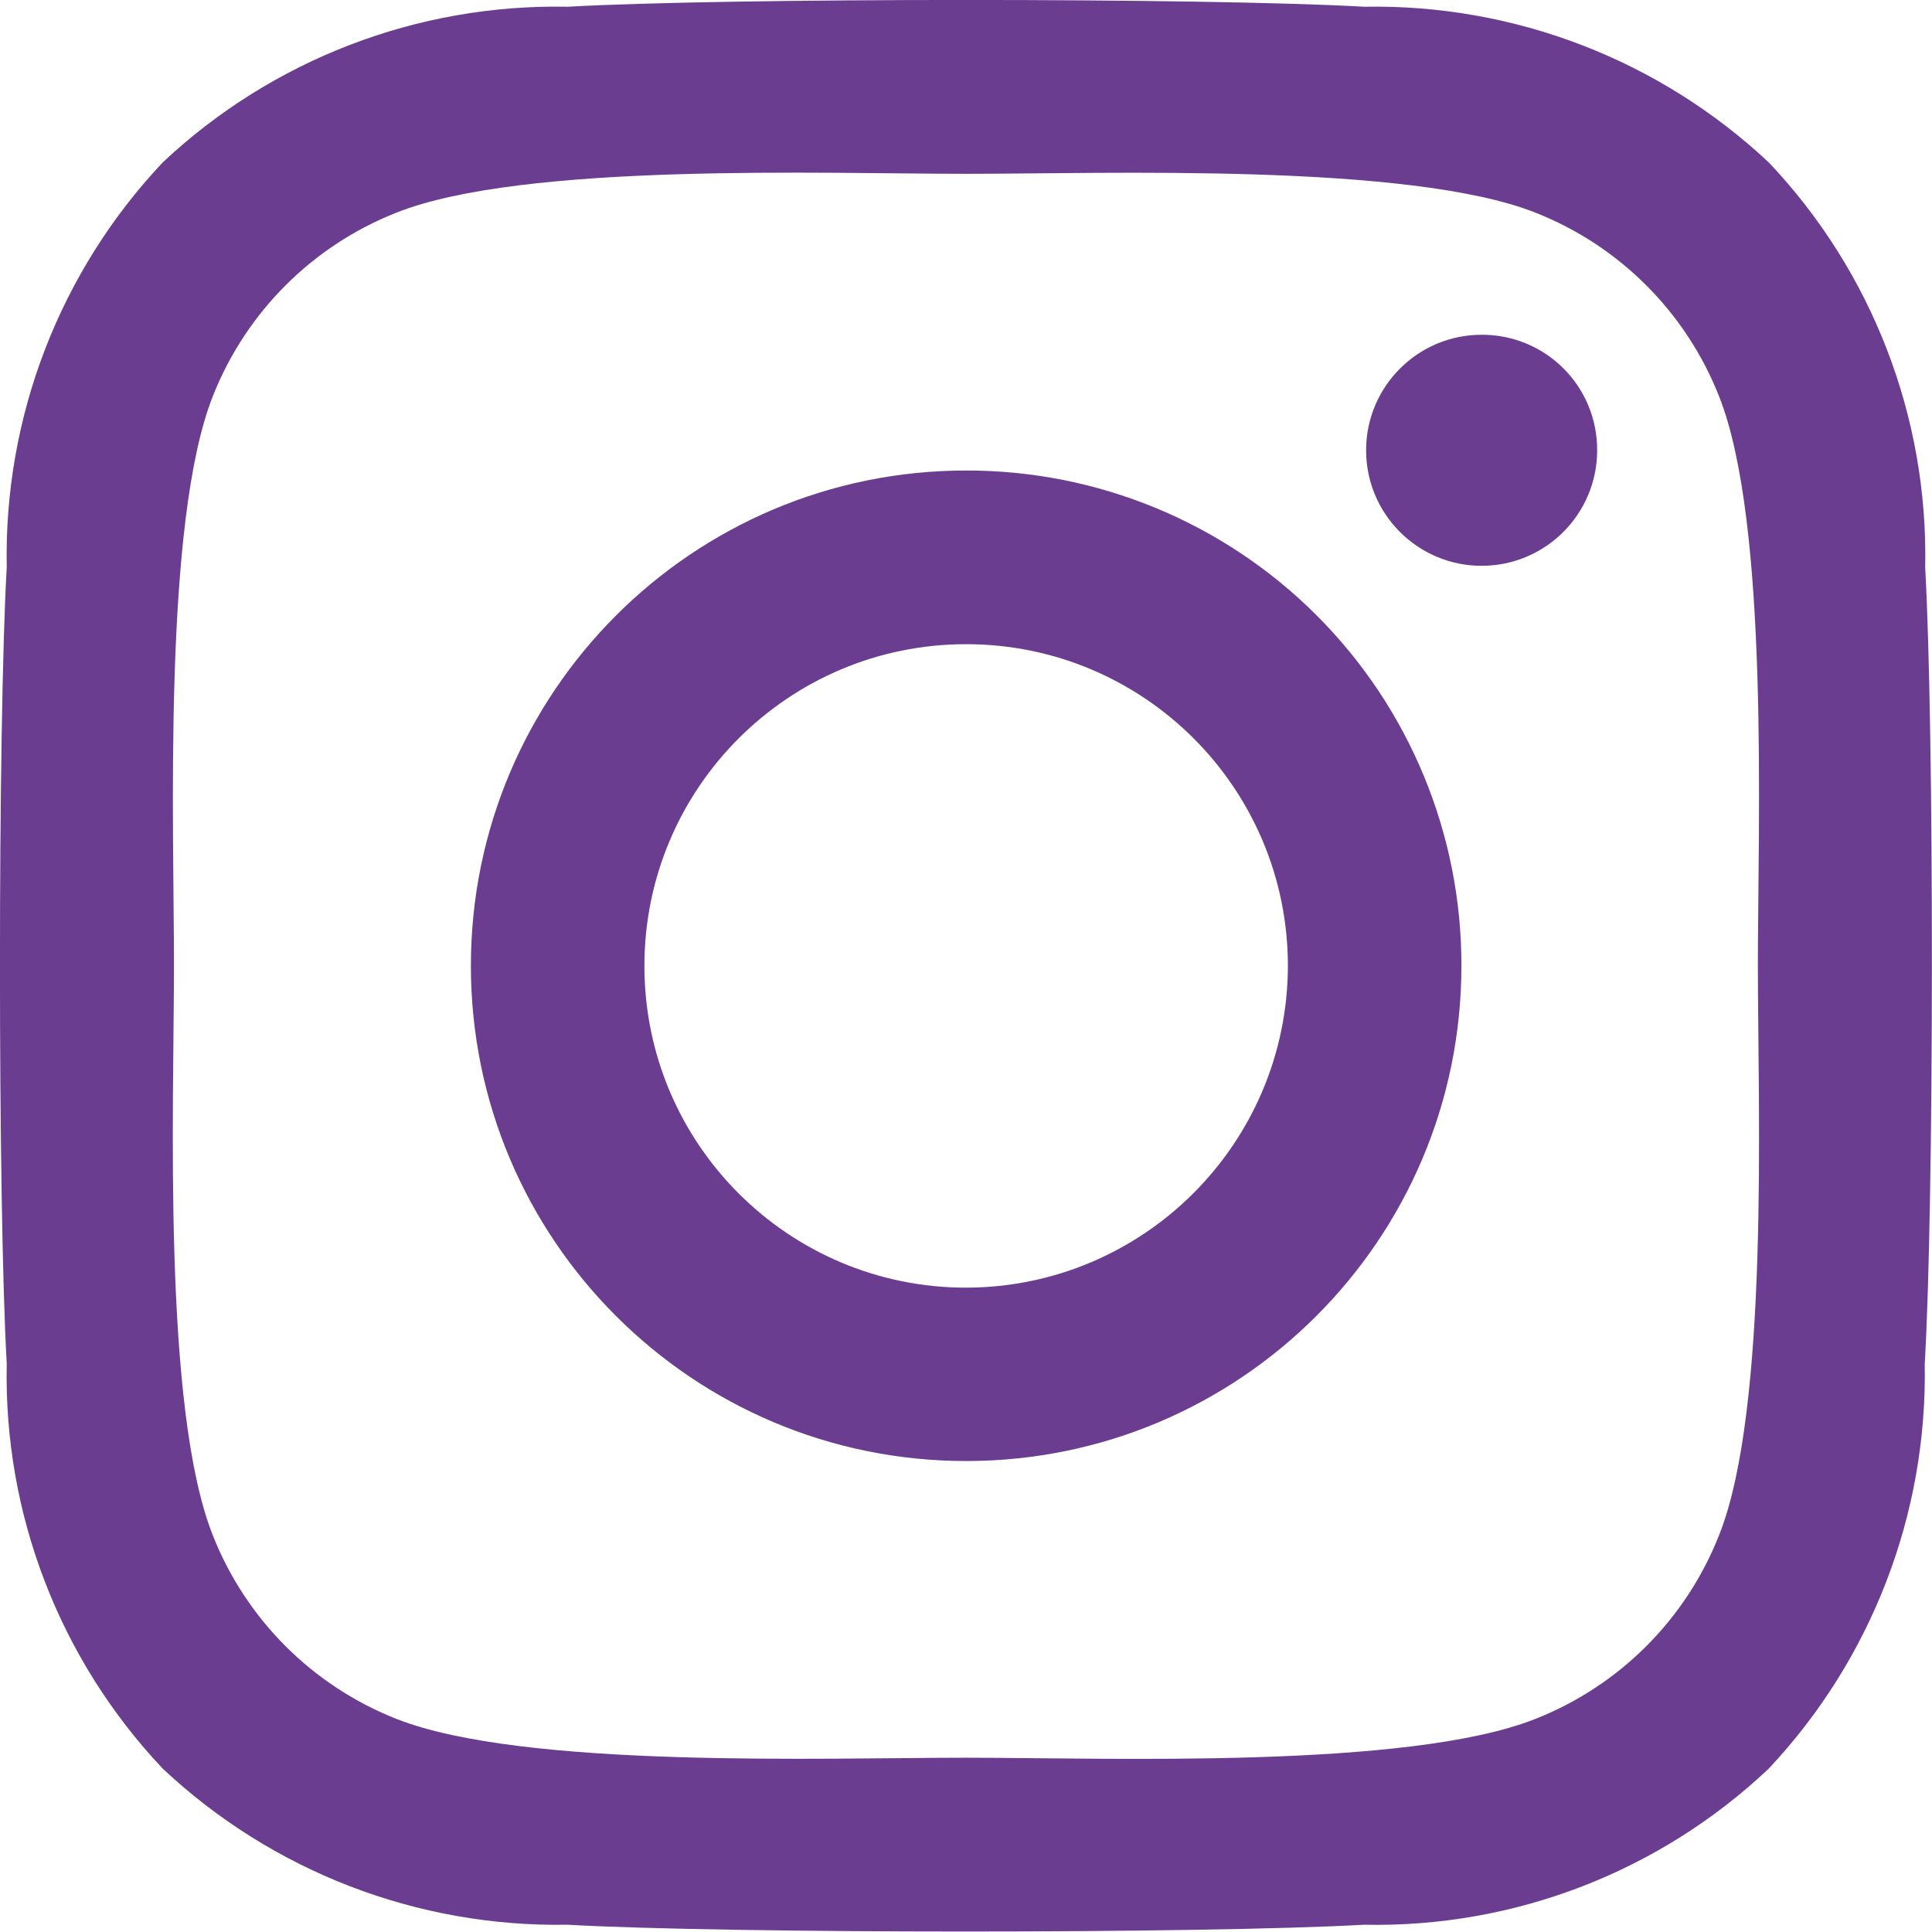
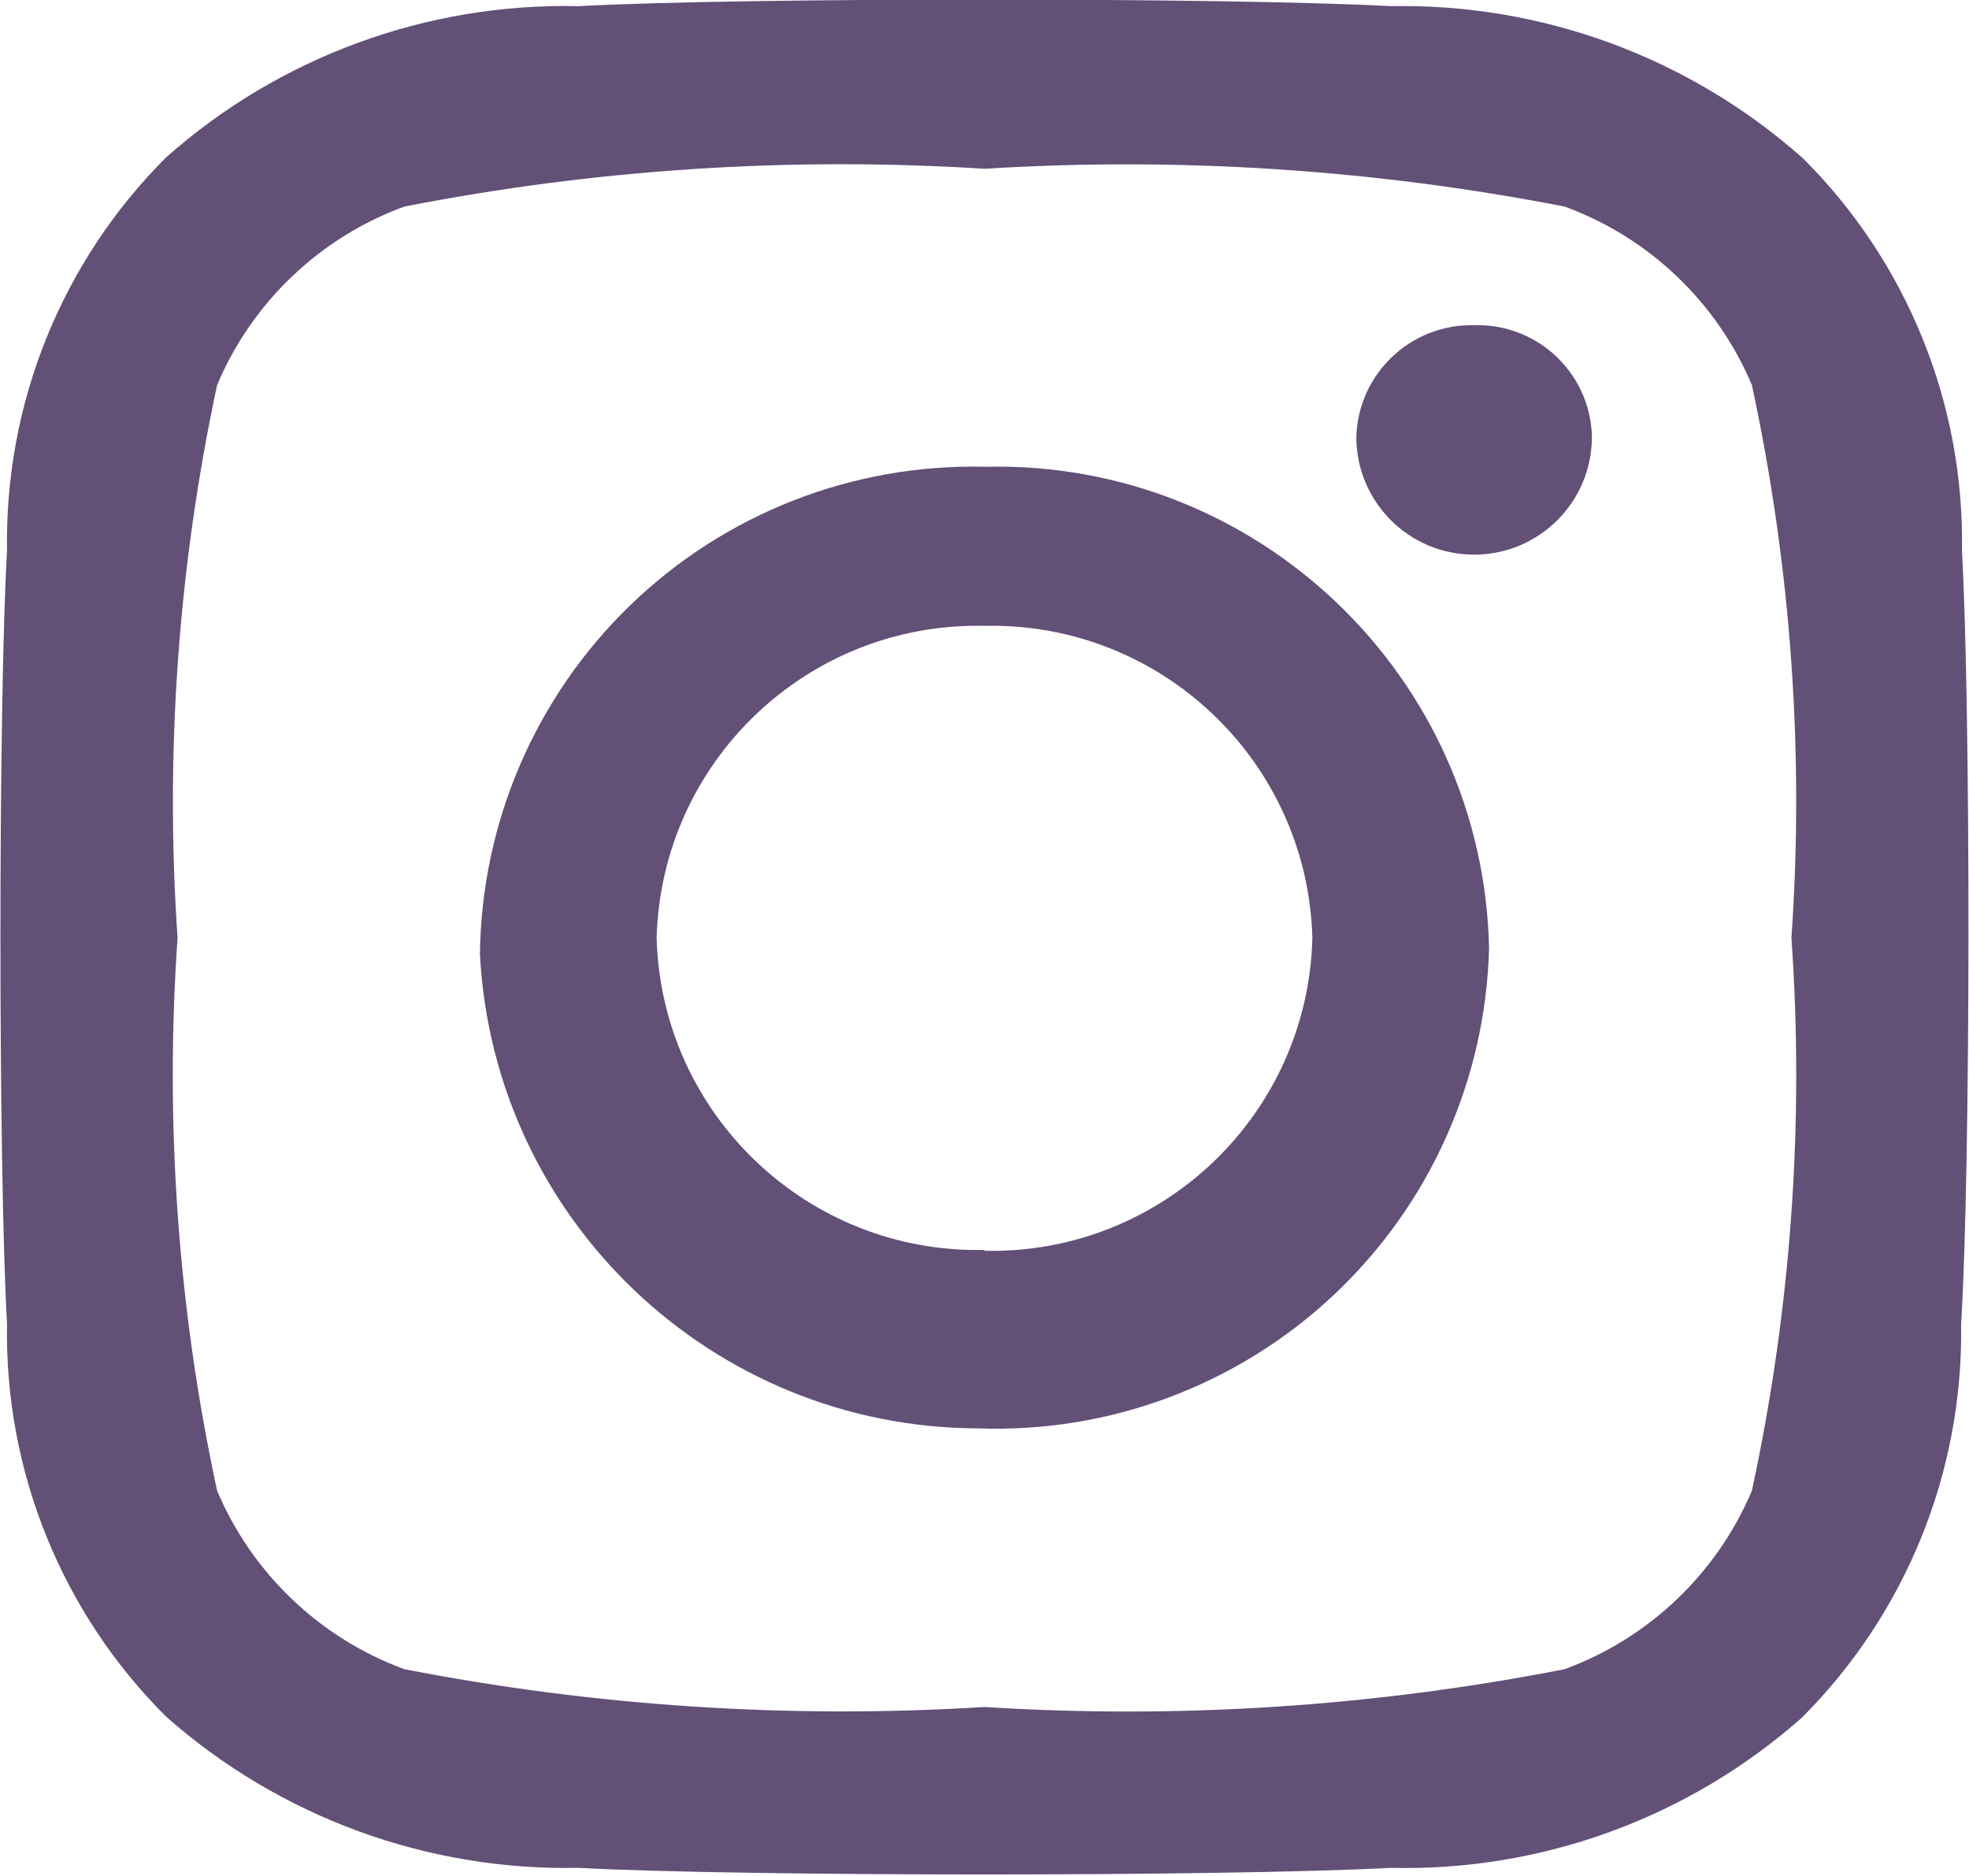
- <svg xmlns="http://www.w3.org/2000/svg" width="25.22" height="25.214" viewBox="0 0 25.22 25.214">
-   <path id="Icon_awesome-instagram" data-name="Icon awesome-instagram" d="M12.607,8.38a6.465,6.465,0,1,0,6.465,6.465A6.454,6.454,0,0,0,12.607,8.38Zm0,10.667a4.2,4.2,0,1,1,4.2-4.2A4.21,4.21,0,0,1,12.607,19.047ZM20.844,8.116a1.508,1.508,0,1,1-1.508-1.508A1.5,1.5,0,0,1,20.844,8.116Zm4.282,1.53a7.462,7.462,0,0,0-2.037-5.283,7.511,7.511,0,0,0-5.283-2.037c-2.082-.118-8.321-.118-10.4,0A7.5,7.5,0,0,0,2.12,4.357,7.486,7.486,0,0,0,.083,9.64c-.118,2.082-.118,8.321,0,10.4A7.462,7.462,0,0,0,2.12,25.326,7.52,7.52,0,0,0,7.4,27.363c2.082.118,8.321.118,10.4,0a7.462,7.462,0,0,0,5.283-2.037,7.511,7.511,0,0,0,2.037-5.283C25.244,17.962,25.244,11.728,25.126,9.646ZM22.436,22.277a4.255,4.255,0,0,1-2.4,2.4c-1.66.658-5.6.506-7.432.506s-5.778.146-7.432-.506a4.255,4.255,0,0,1-2.4-2.4c-.658-1.66-.506-5.6-.506-7.432s-.146-5.778.506-7.432a4.255,4.255,0,0,1,2.4-2.4c1.66-.658,5.6-.506,7.432-.506s5.778-.146,7.432.506a4.255,4.255,0,0,1,2.4,2.4c.658,1.66.506,5.6.506,7.432S23.095,20.623,22.436,22.277Z" transform="translate(0.005 -2.238)" fill="#6b3d90" />
+ <svg xmlns="http://www.w3.org/2000/svg" viewBox="0 0 2.24 2.134">
+   <defs>
+     <style>.cls-1{fill:#625077;}</style>
+   </defs>
+   <g id="Layer_2" data-name="Layer 2">
+     <g id="Layer_1-2" data-name="Layer 1">
+       <path id="Icon_awesome-instagram" data-name="Icon awesome-instagram" class="cls-1" d="M1.12.531a.561.561,0,0,0-.574.555.569.569,0,0,0,.566.539.561.561,0,0,0,.582-.547A.56.56,0,0,0,1.122.531Zm0,.891a.365.365,0,0,1-.373-.355A.365.365,0,0,1,1.12.712a.365.365,0,0,1,.373.355h0A.365.365,0,0,1,1.12,1.423Zm.691-.925a.134.134,0,0,1-.268,0A.131.131,0,0,1,1.677.37h0a.13.13,0,0,1,.134.126Zm.421.129A.615.615,0,0,0,2.051.18.686.686,0,0,0,1.582.007c-.185-.01-.739-.01-.924,0A.684.684,0,0,0,.189.179a.617.617,0,0,0-.181.447c-.01.176-.01.704,0,.88a.615.615,0,0,0,.181.447.687.687,0,0,0,.469.172c.185.01.739.01.924,0A.681.681,0,0,0,2.05,1.954a.619.619,0,0,0,.181-.447C2.242,1.331,2.242.803,2.232.627ZM1.993,1.696a.37.37,0,0,1-.213.203,2.587,2.587,0,0,1-.66.043,2.609,2.609,0,0,1-.66-.043.37.37,0,0,1-.213-.203,2.242,2.242,0,0,1-.045-.629A2.263,2.263,0,0,1,.247.438.369.369,0,0,1,.46.235,2.587,2.587,0,0,1,1.12.192a2.608,2.608,0,0,1,.66.043A.369.369,0,0,1,1.993.438a2.245,2.245,0,0,1,.045.629A2.241,2.241,0,0,1,1.993,1.696Z" />
+     </g>
+   </g>
</svg>
